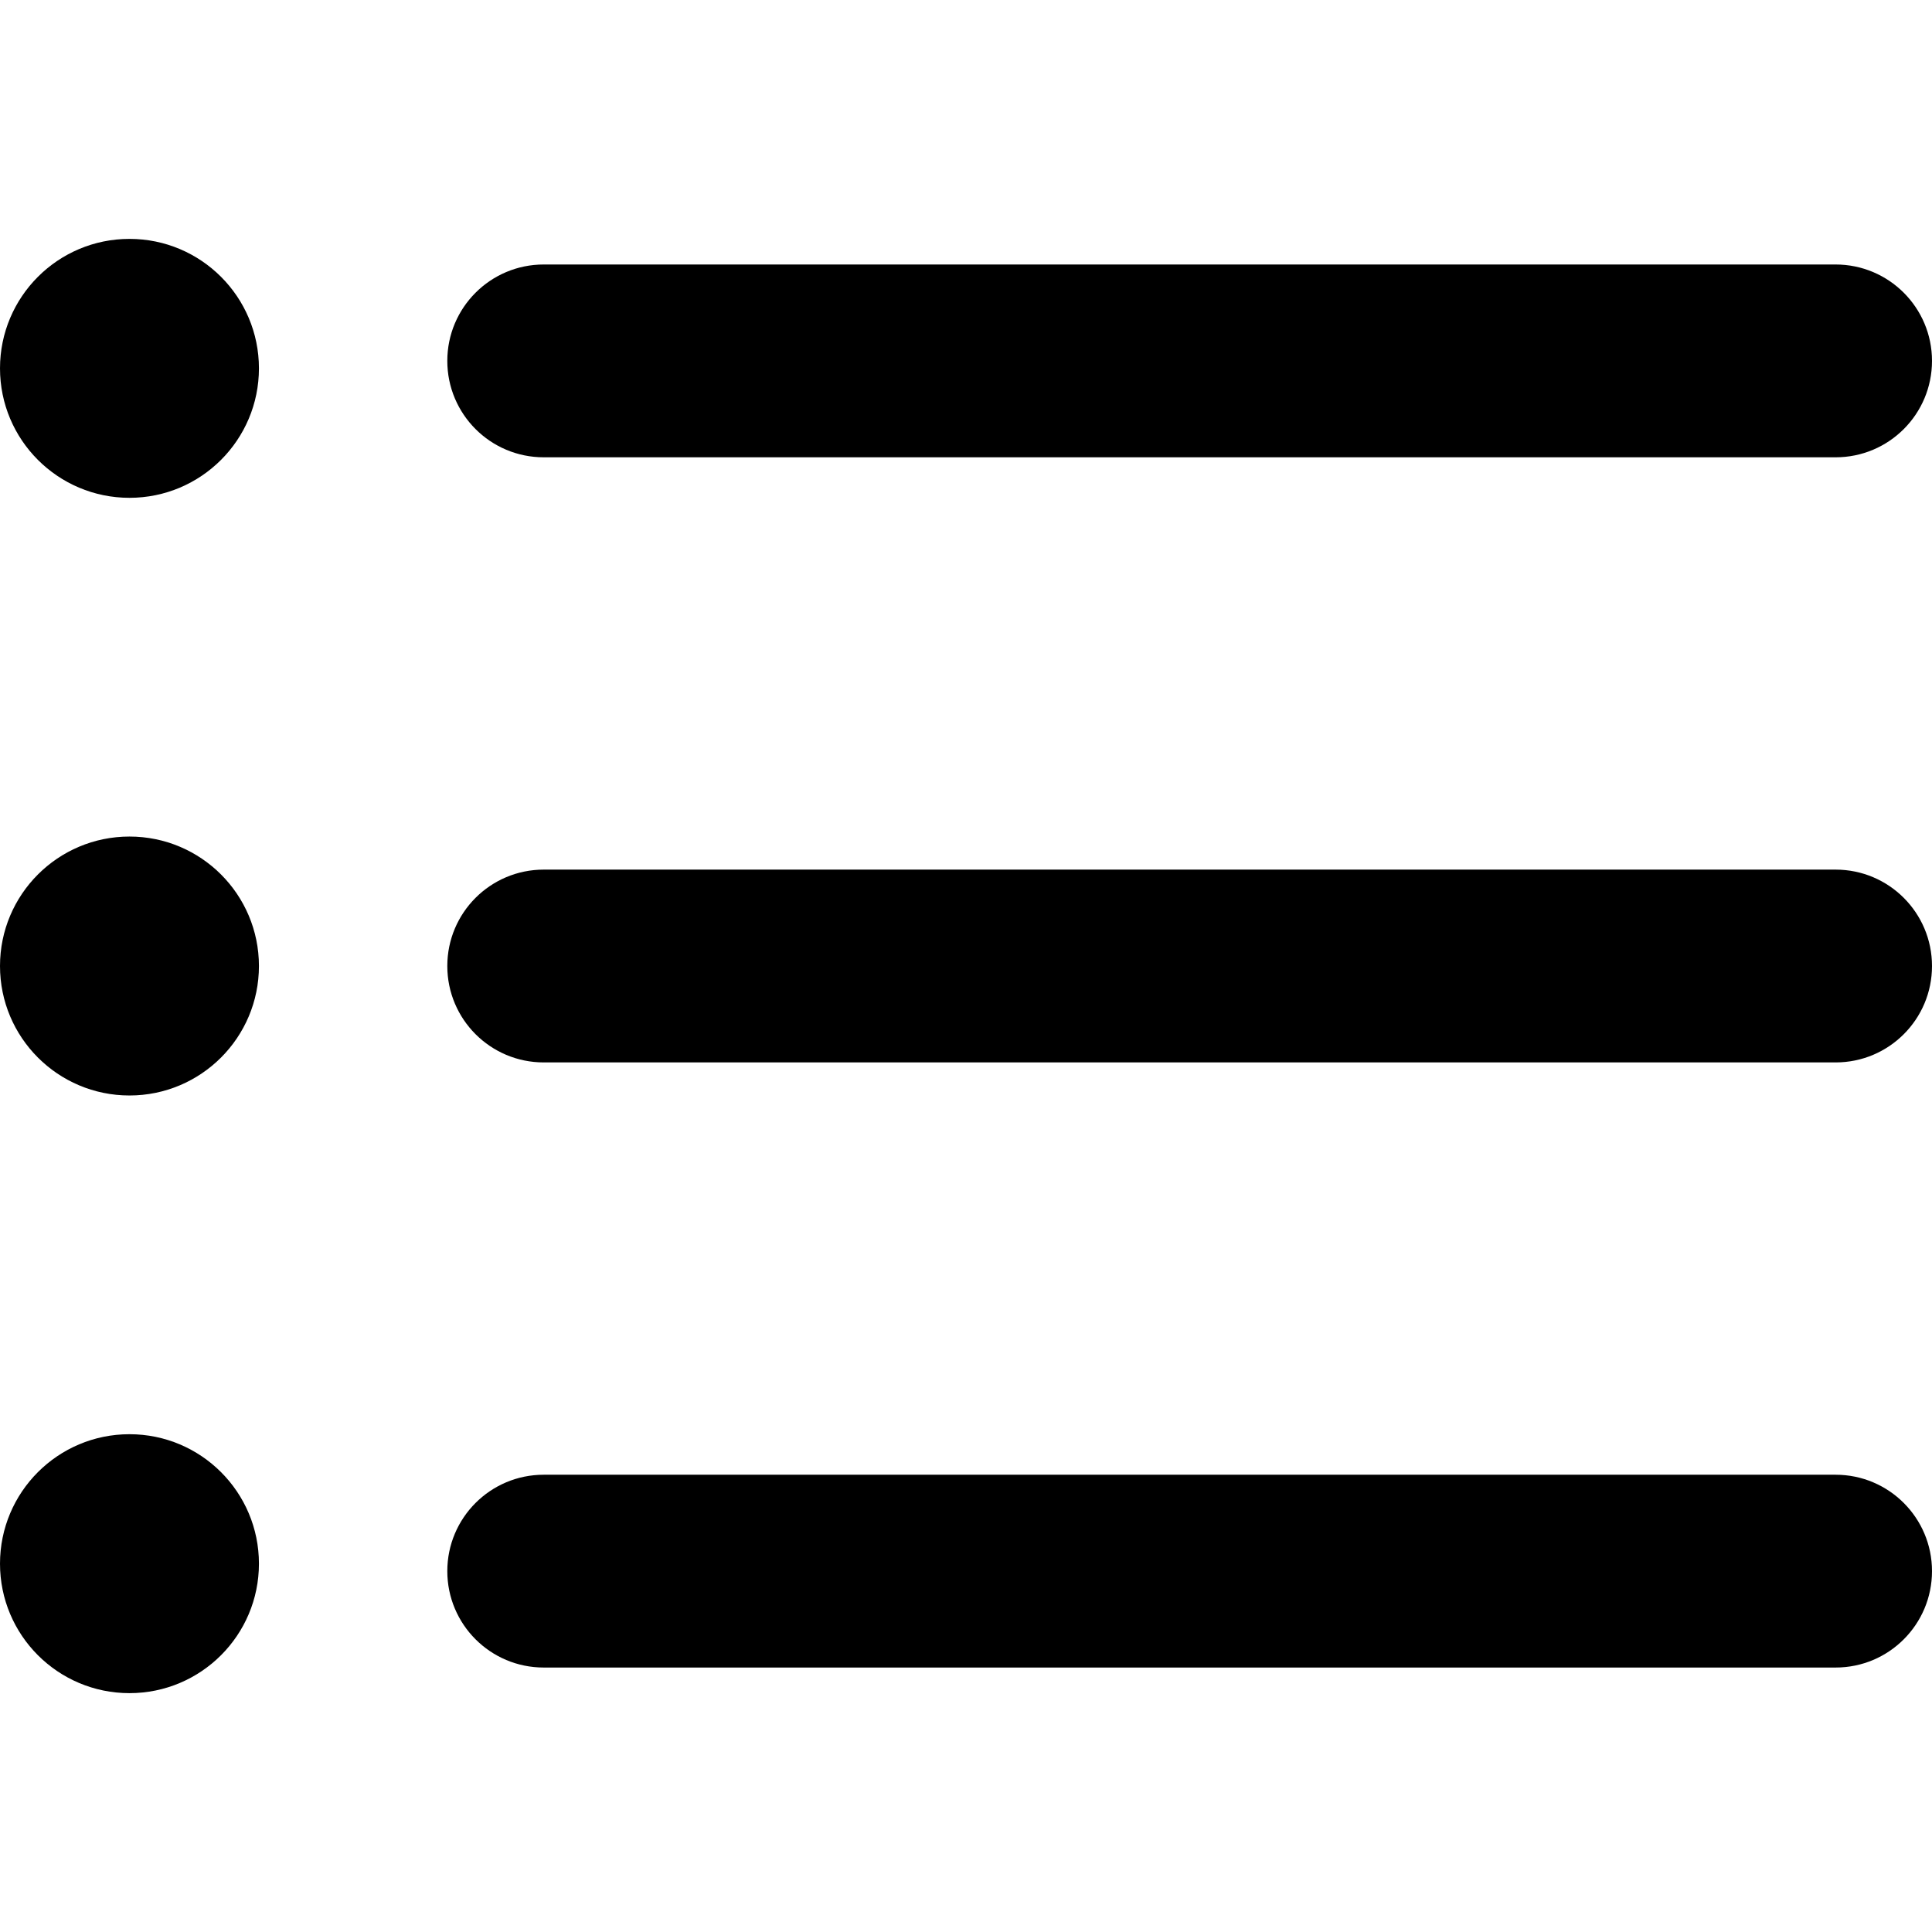
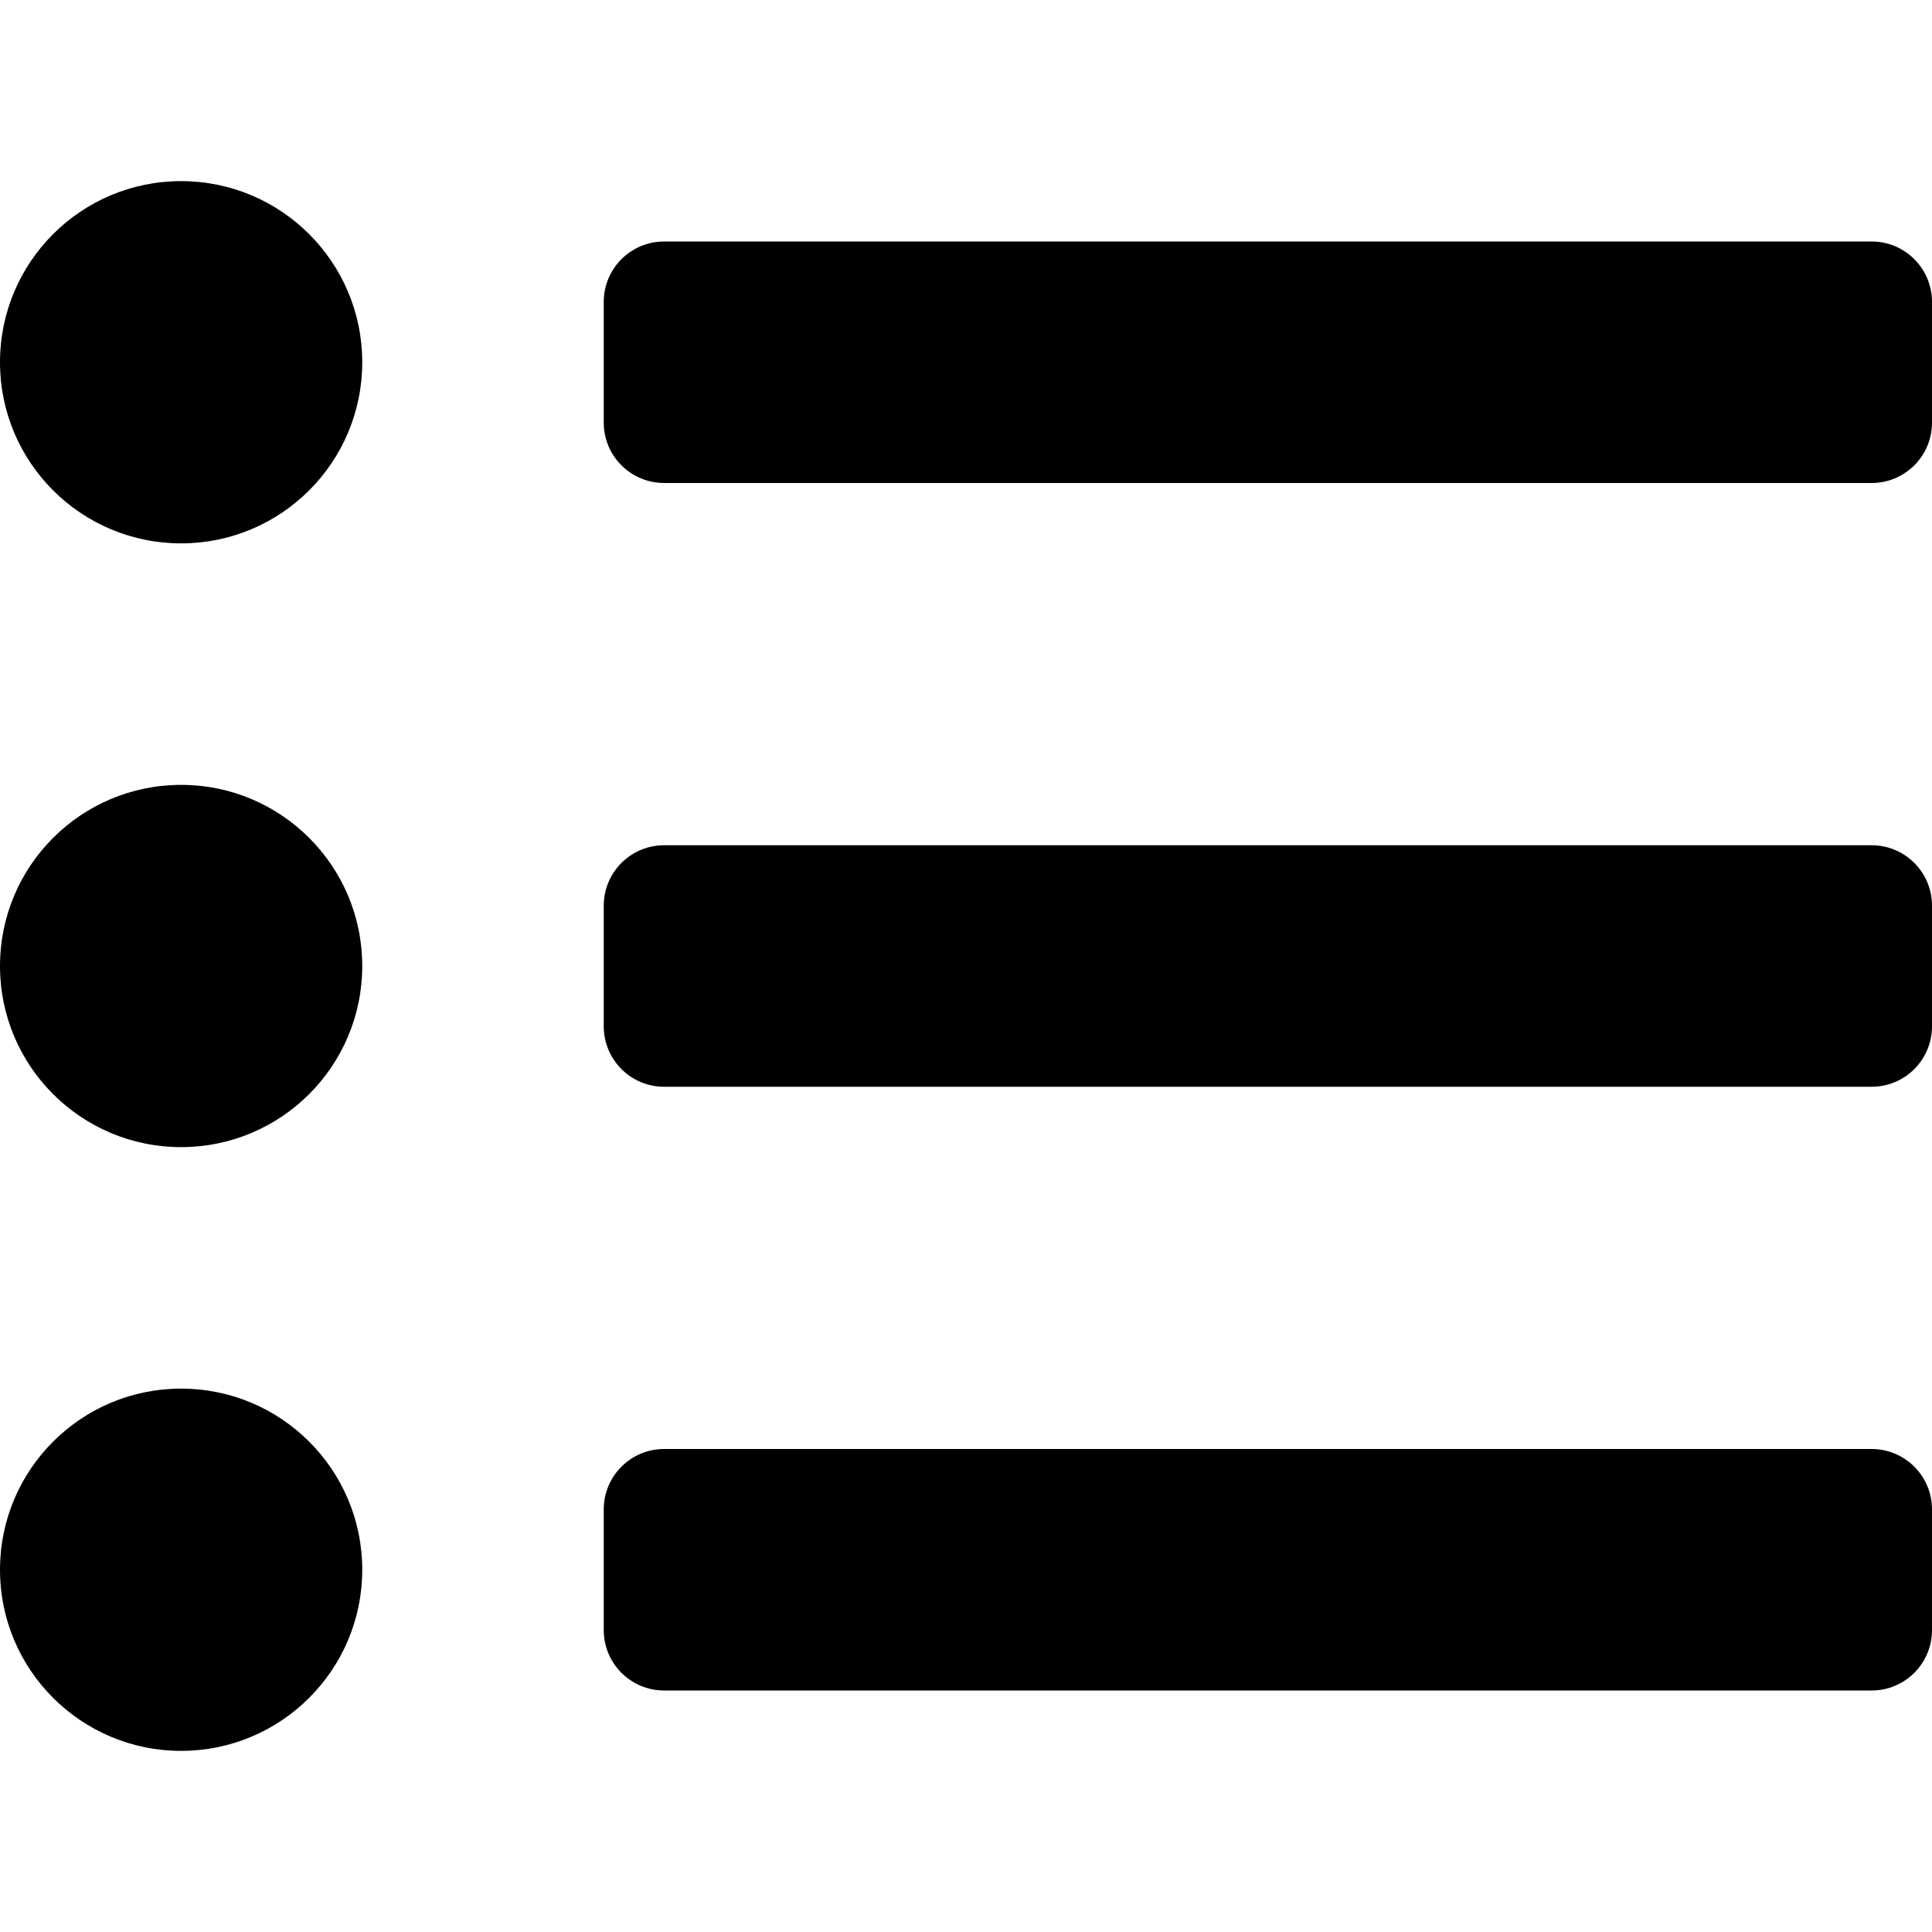
- <svg xmlns="http://www.w3.org/2000/svg" version="1.1" id="Capa_1" x="0px" y="0px" viewBox="0 0 60.123 60.123" style="enable-background:new 0 0 60.123 60.123;" xml:space="preserve">
-   <g>
-     <path d="M57.124,51.893H16.92c-1.657,0-3-1.343-3-3s1.343-3,3-3h40.203c1.657,0,3,1.343,3,3S58.781,51.893,57.124,51.893z" />
-     <path d="M57.124,33.062H16.92c-1.657,0-3-1.343-3-3s1.343-3,3-3h40.203c1.657,0,3,1.343,3,3   C60.124,31.719,58.781,33.062,57.124,33.062z" />
-     <path d="M57.124,14.231H16.92c-1.657,0-3-1.343-3-3s1.343-3,3-3h40.203c1.657,0,3,1.343,3,3S58.781,14.231,57.124,14.231z" />
-     <circle cx="4.029" cy="11.463" r="4.029" />
-     <circle cx="4.029" cy="30.062" r="4.029" />
-     <circle cx="4.029" cy="48.661" r="4.029" />
-   </g>
-   <g>
- </g>
-   <g>
- </g>
-   <g>
- </g>
-   <g>
- </g>
-   <g>
- </g>
-   <g>
- </g>
-   <g>
- </g>
-   <g>
- </g>
-   <g>
- </g>
-   <g>
- </g>
-   <g>
- </g>
-   <g>
- </g>
-   <g>
- </g>
-   <g>
- </g>
-   <g>
- </g>
+ <svg xmlns="http://www.w3.org/2000/svg" aria-hidden="true" focusable="false" data-prefix="fas" data-icon="list-ul" class="svg-inline--fa fa-list-ul fa-w-16" role="img" viewBox="0 0 512 512">
+   <path fill="currentColor" d="M48 48a48 48 0 1 0 48 48 48 48 0 0 0-48-48zm0 160a48 48 0 1 0 48 48 48 48 0 0 0-48-48zm0 160a48 48 0 1 0 48 48 48 48 0 0 0-48-48zm448 16H176a16 16 0 0 0-16 16v32a16 16 0 0 0 16 16h320a16 16 0 0 0 16-16v-32a16 16 0 0 0-16-16zm0-320H176a16 16 0 0 0-16 16v32a16 16 0 0 0 16 16h320a16 16 0 0 0 16-16V80a16 16 0 0 0-16-16zm0 160H176a16 16 0 0 0-16 16v32a16 16 0 0 0 16 16h320a16 16 0 0 0 16-16v-32a16 16 0 0 0-16-16z" />
</svg>
